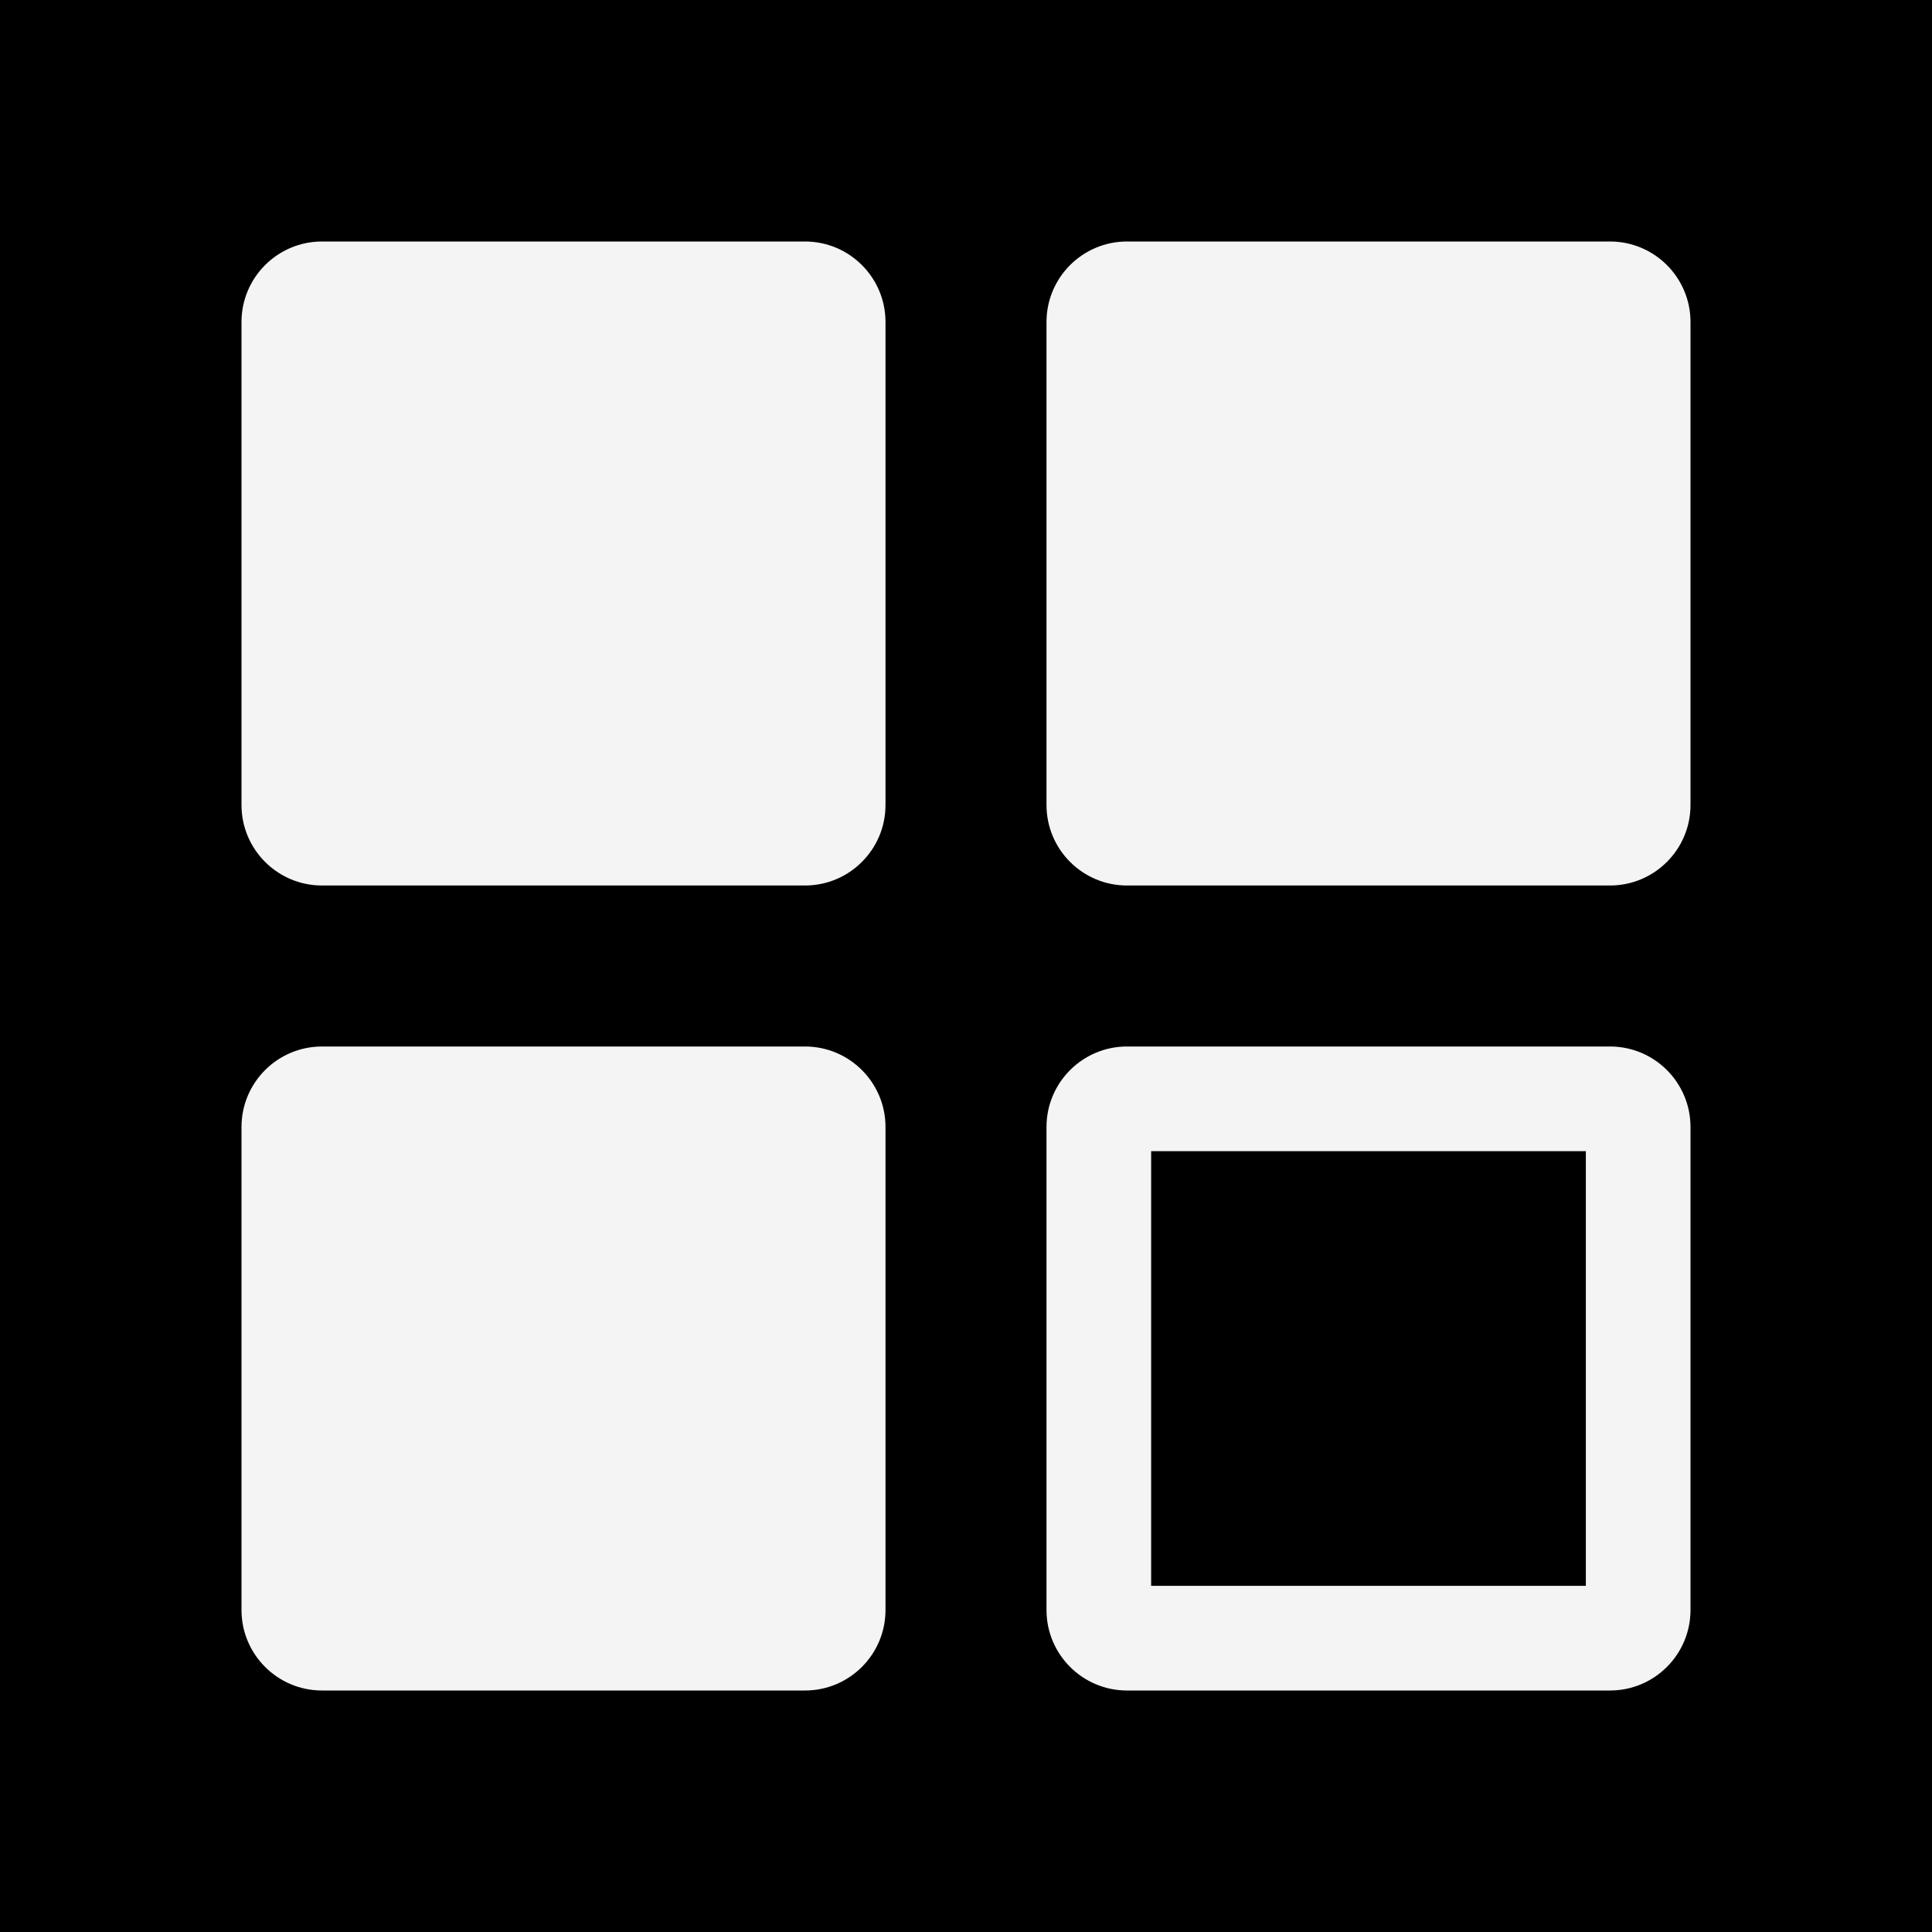
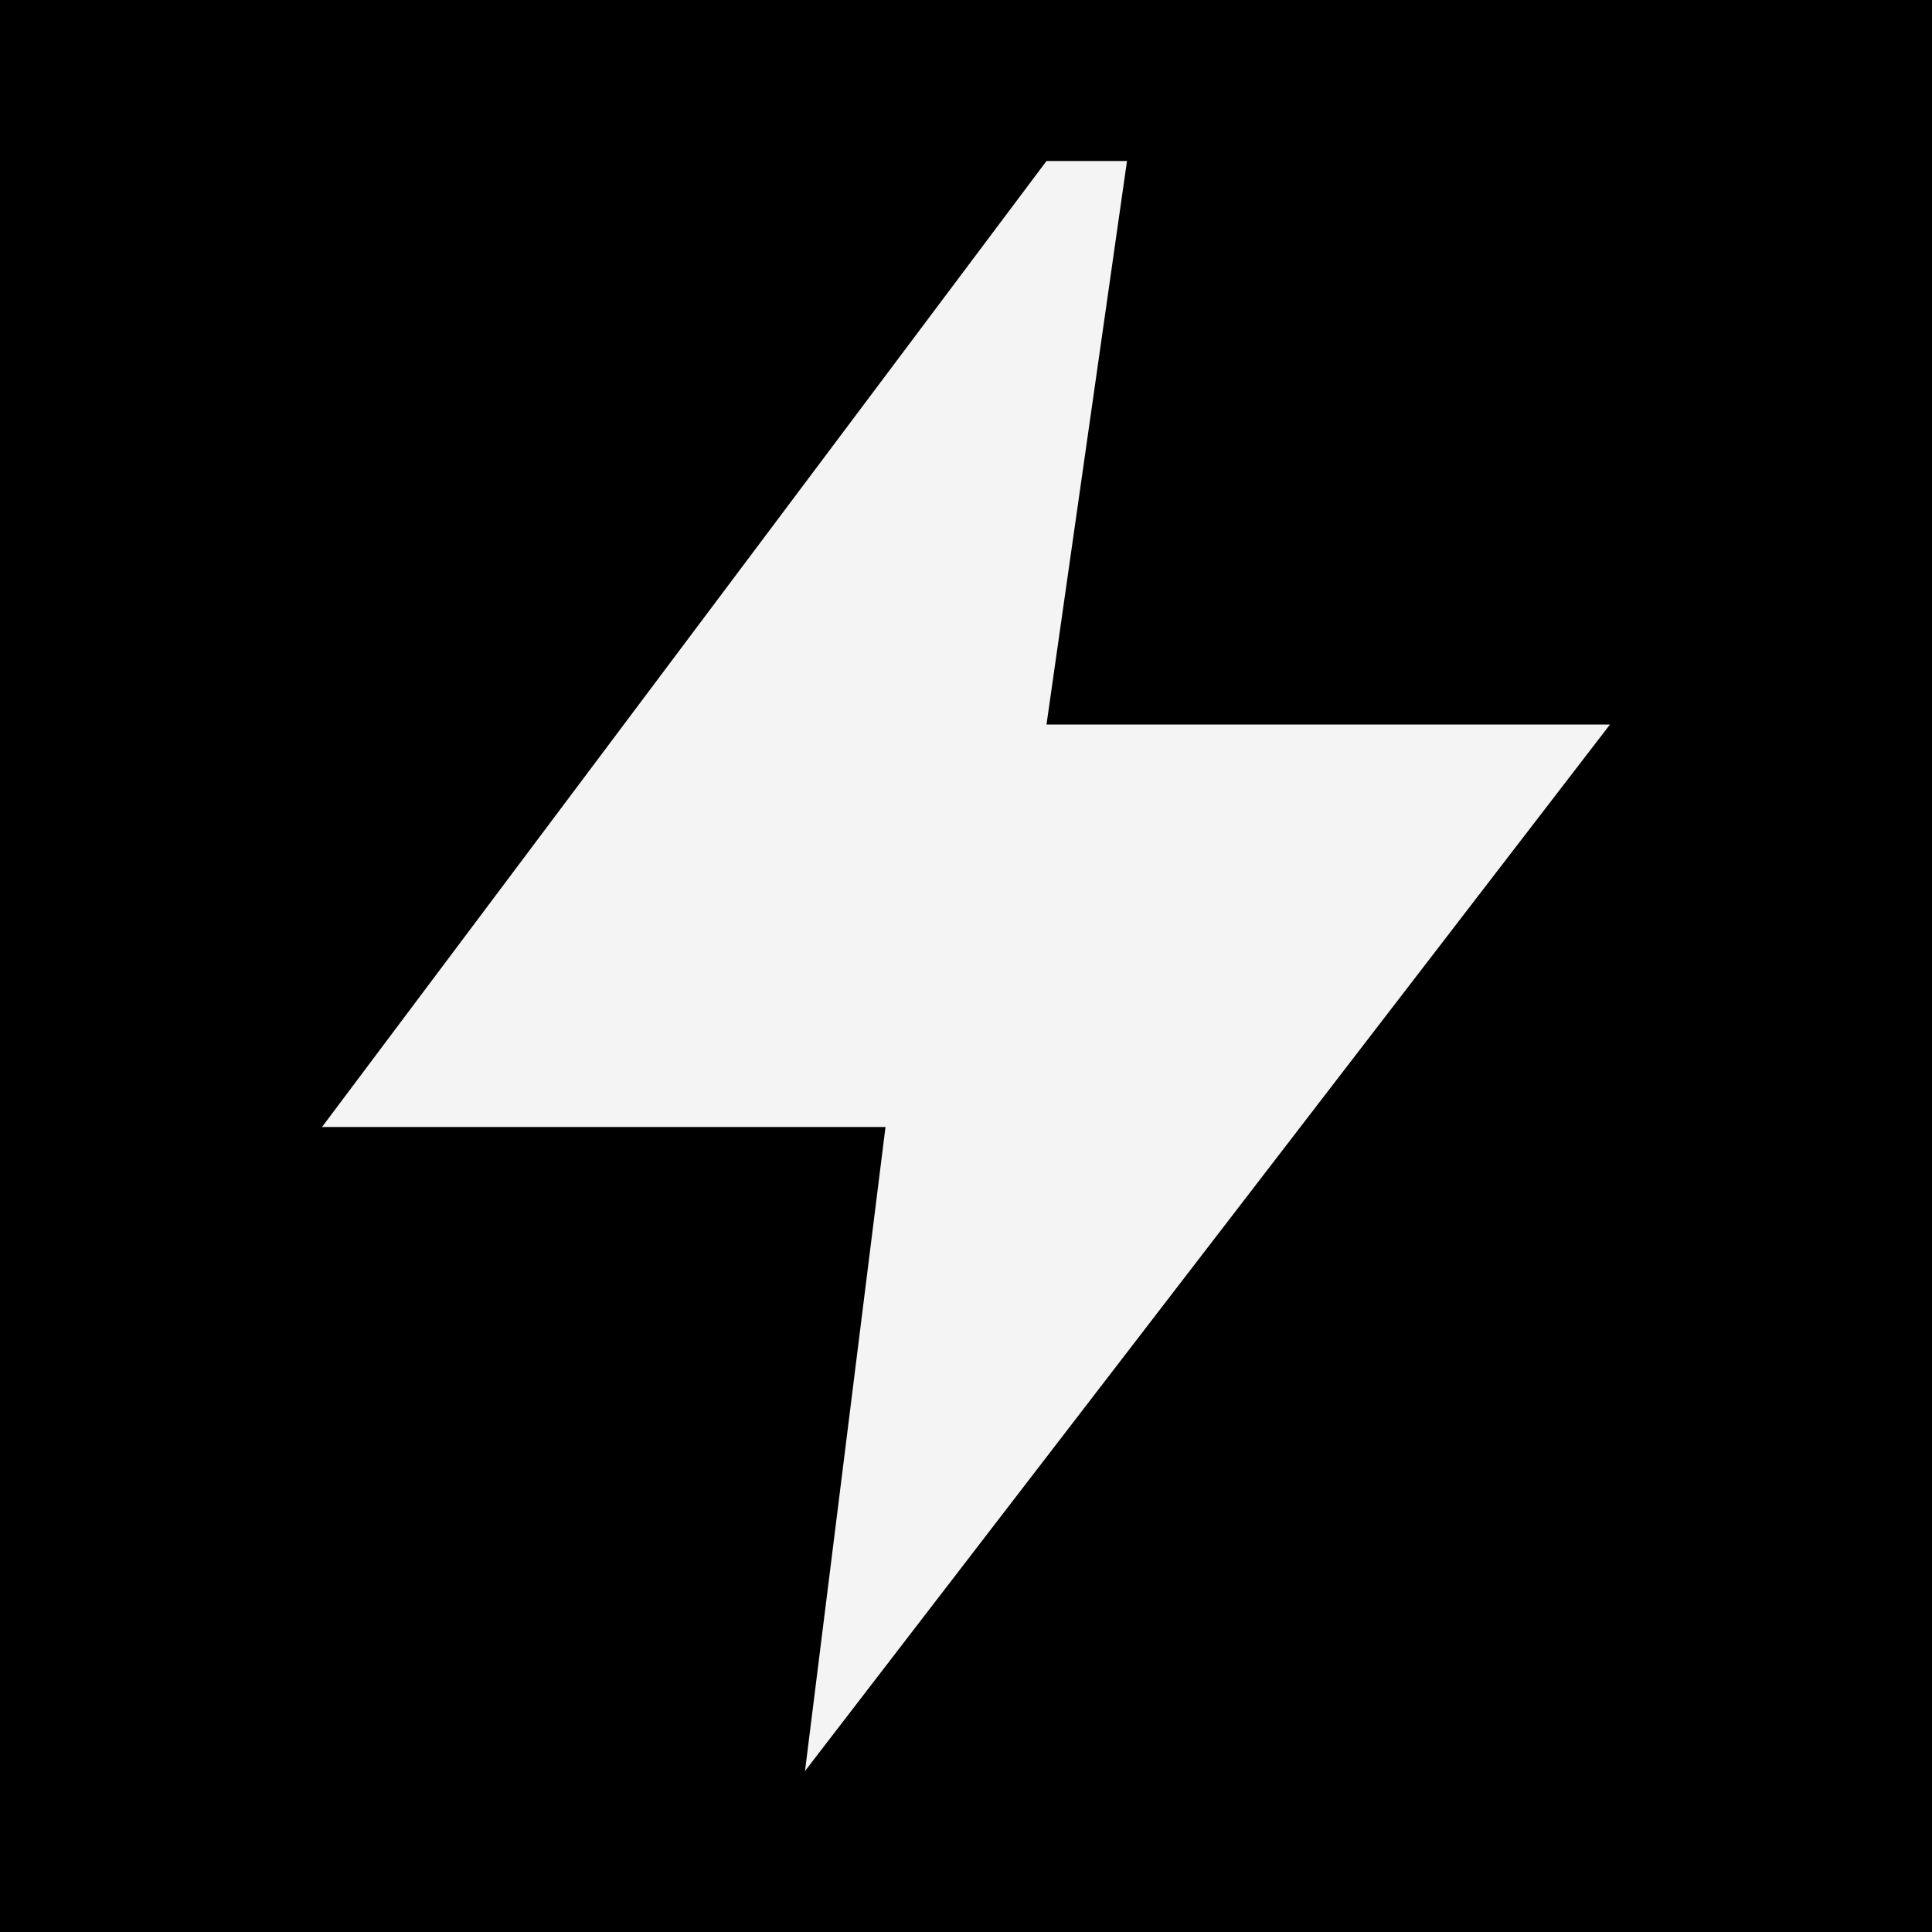
<svg xmlns="http://www.w3.org/2000/svg" width="24" height="24" viewBox="0 0 24 24" fill="none">
  <rect width="24" height="24" fill="#000000" />
-   <path d="M3 4C3 3.448 3.448 3 4 3H10C10.552 3 11 3.448 11 4V10C11 10.552 10.552 11 10 11H4C3.448 11 3 10.552 3 10V4Z" fill="#F4F4F4" />
-   <path d="M3 14C3 13.448 3.448 13 4 13H10C10.552 13 11 13.448 11 14V20C11 20.552 10.552 21 10 21H4C3.448 21 3 20.552 3 20V14Z" fill="#F4F4F4" />
-   <path d="M13 4C13 3.448 13.448 3 14 3H20C20.552 3 21 3.448 21 4V10C21 10.552 20.552 11 20 11H14C13.448 11 13 10.552 13 10V4Z" fill="#F4F4F4" />
-   <path fill-rule="evenodd" clip-rule="evenodd" d="M14.3 14.3V19.7H19.7V14.3H14.3ZM14 13C13.448 13 13 13.448 13 14V20C13 20.552 13.448 21 14 21H20C20.552 21 21 20.552 21 20V14C21 13.448 20.552 13 20 13H14Z" fill="#F4F4F4" />
+   <path d="M13 2L4 14H11L10 22L20 9H13L14 2Z" fill="#F4F4F4" />
</svg>
